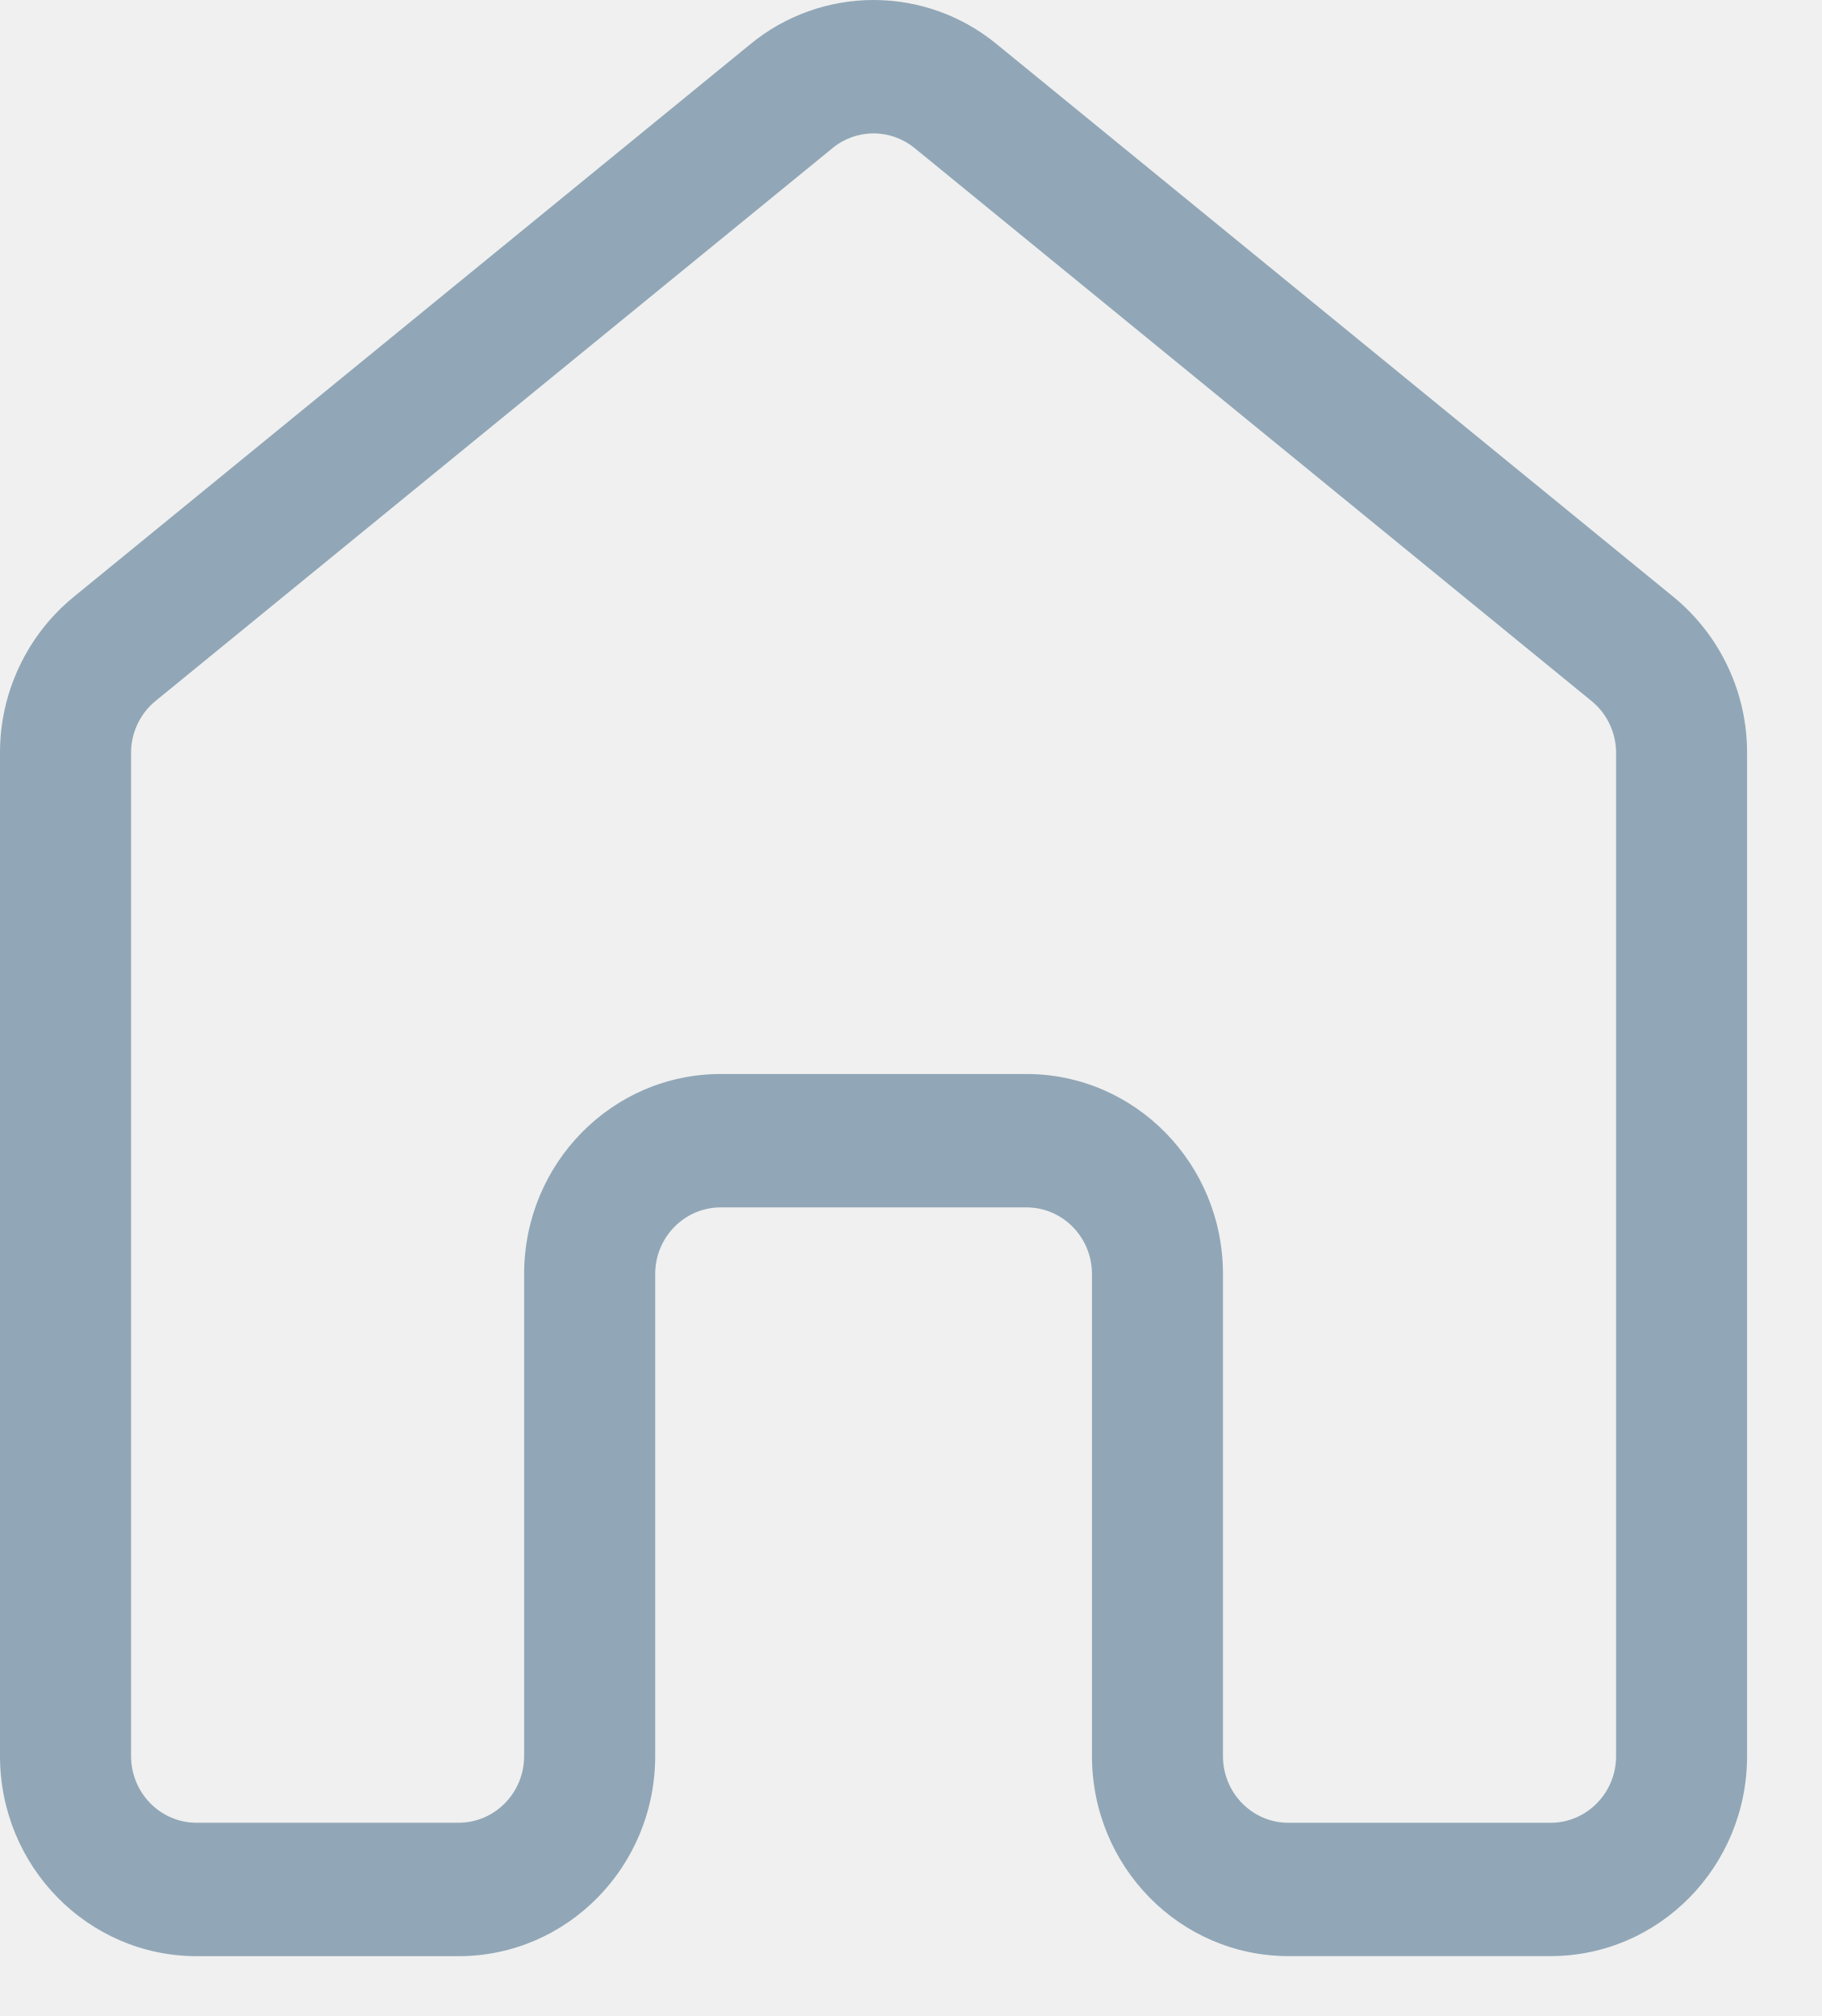
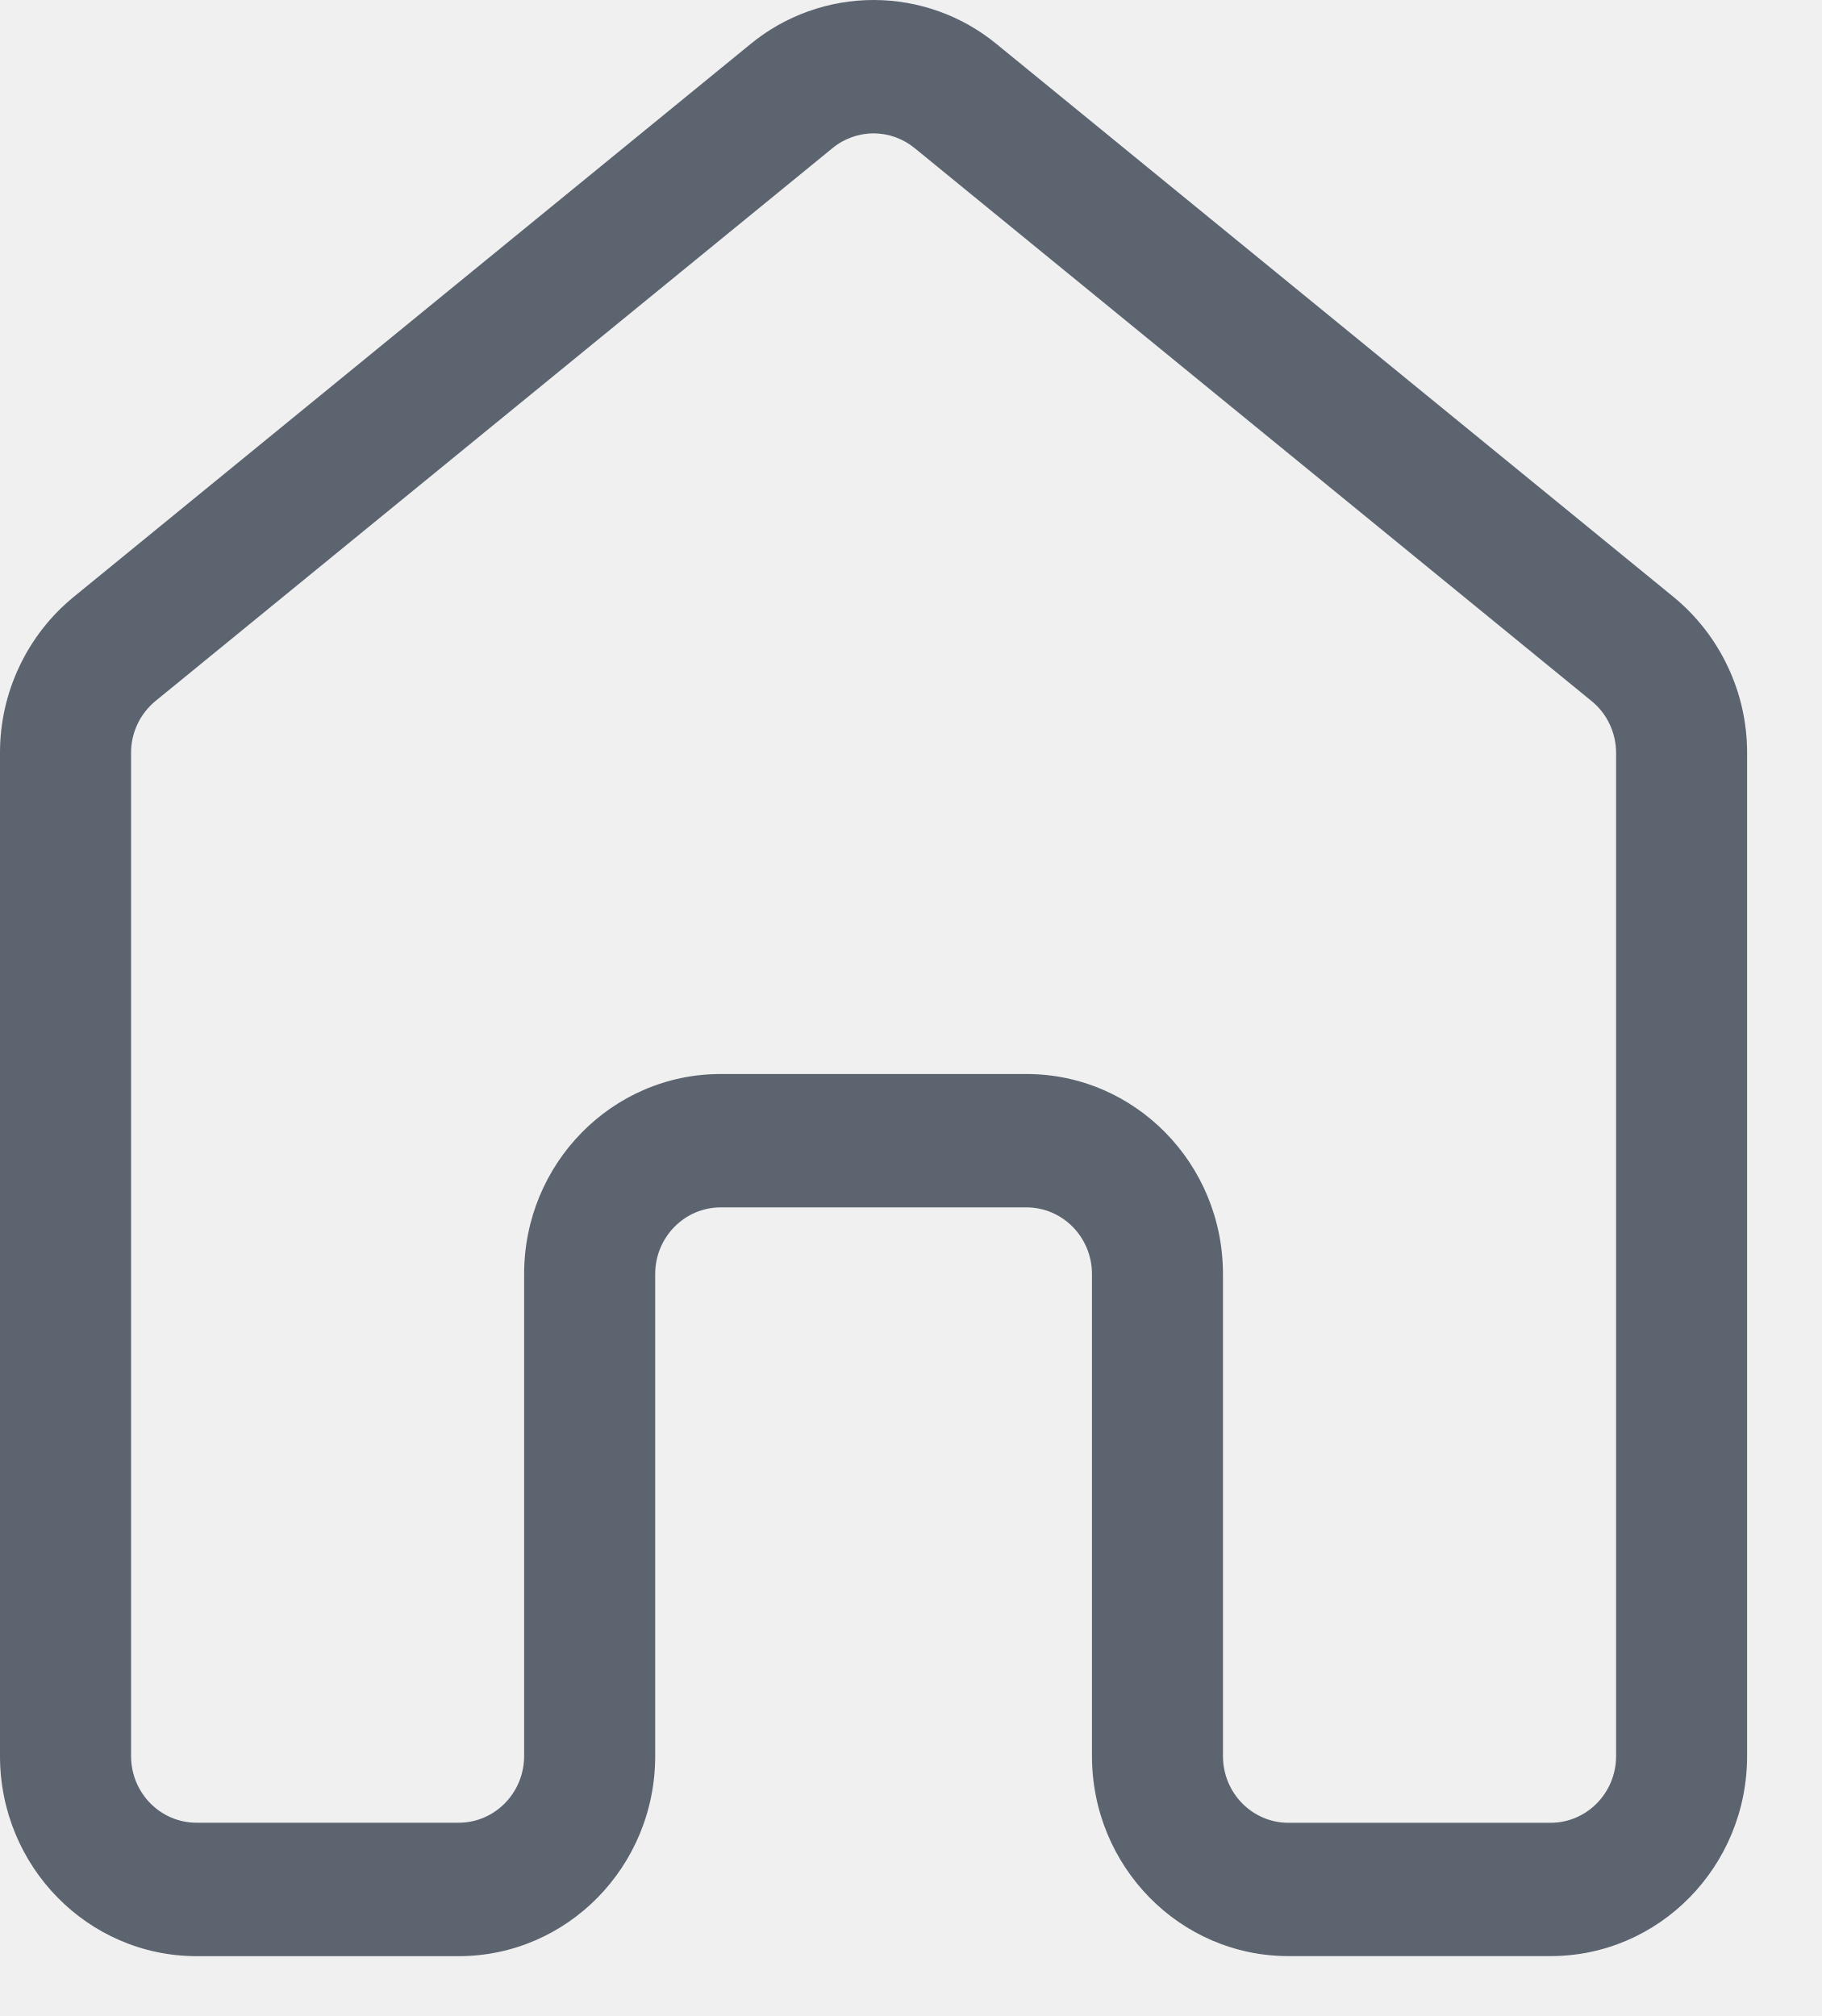
<svg xmlns="http://www.w3.org/2000/svg" width="28" height="31" viewBox="0 0 28 31" fill="none">
  <g clip-path="url(#clip0)">
    <g clip-path="url(#clip1)">
-       <path d="M11.539 0.677C12.072 0.239 12.741 0 13.43 0C14.12 0 14.788 0.239 15.321 0.677L25.73 9.18C26.084 9.471 26.369 9.837 26.564 10.252C26.76 10.667 26.861 11.12 26.86 11.579V27.002C26.86 28.702 25.508 30.079 23.838 30.079H19.809C18.14 30.079 16.788 28.702 16.788 27.002V19.591C16.788 19.025 16.337 18.566 15.78 18.566H11.08C10.524 18.566 10.073 19.025 10.073 19.591V27.003C10.073 28.703 8.72 30.08 7.051 30.08H3.022C1.353 30.079 5.40114e-06 28.702 5.40114e-06 27.002V11.579C-0.001 11.12 0.1 10.667 0.296 10.252C0.491 9.837 0.776 9.471 1.131 9.18L11.539 0.677ZM14.06 2.277C13.883 2.131 13.66 2.051 13.43 2.051C13.2 2.051 12.977 2.131 12.8 2.277L2.391 10.779C2.273 10.876 2.178 10.998 2.113 11.136C2.048 11.275 2.014 11.426 2.015 11.579V27.002C2.015 27.569 2.465 28.028 3.022 28.028H7.051C7.607 28.028 8.058 27.569 8.058 27.002V19.591C8.058 17.892 9.411 16.515 11.08 16.515H15.78C17.449 16.515 18.802 17.892 18.802 19.591V27.003C18.802 27.57 19.252 28.029 19.809 28.029H23.838C24.395 28.029 24.846 27.57 24.846 27.003V11.579C24.846 11.268 24.707 10.973 24.469 10.78L14.06 2.276V2.277Z" fill="#91A7B7" />
+       <path d="M11.539 0.677C12.072 0.239 12.741 0 13.43 0C14.12 0 14.788 0.239 15.321 0.677L25.73 9.18C26.084 9.471 26.369 9.837 26.564 10.252C26.76 10.667 26.861 11.12 26.86 11.579V27.002C26.86 28.702 25.508 30.079 23.838 30.079H19.809C18.14 30.079 16.788 28.702 16.788 27.002V19.591C16.788 19.025 16.337 18.566 15.78 18.566H11.08C10.524 18.566 10.073 19.025 10.073 19.591V27.003C10.073 28.703 8.72 30.08 7.051 30.08H3.022C1.353 30.079 5.40114e-06 28.702 5.40114e-06 27.002V11.579C-0.001 11.12 0.1 10.667 0.296 10.252C0.491 9.837 0.776 9.471 1.131 9.18L11.539 0.677ZM14.06 2.277C13.883 2.131 13.66 2.051 13.43 2.051C13.2 2.051 12.977 2.131 12.8 2.277L2.391 10.779C2.273 10.876 2.178 10.998 2.113 11.136C2.048 11.275 2.014 11.426 2.015 11.579V27.002C2.015 27.569 2.465 28.028 3.022 28.028H7.051C7.607 28.028 8.058 27.569 8.058 27.002V19.591C8.058 17.892 9.411 16.515 11.08 16.515H15.78C17.449 16.515 18.802 17.892 18.802 19.591V27.003C18.802 27.57 19.252 28.029 19.809 28.029H23.838C24.395 28.029 24.846 27.57 24.846 27.003V11.579C24.846 11.268 24.707 10.973 24.469 10.78L14.06 2.276V2.277Z" fill="#5C6470" />
    </g>
  </g>
  <defs>
    <clipPath id="clip0">
      <rect width="27.019" height="30.08" fill="white" />
    </clipPath>
    <clipPath id="clip1">
      <rect width="27.019" height="30.08" fill="white" />
    </clipPath>
  </defs>
</svg>
